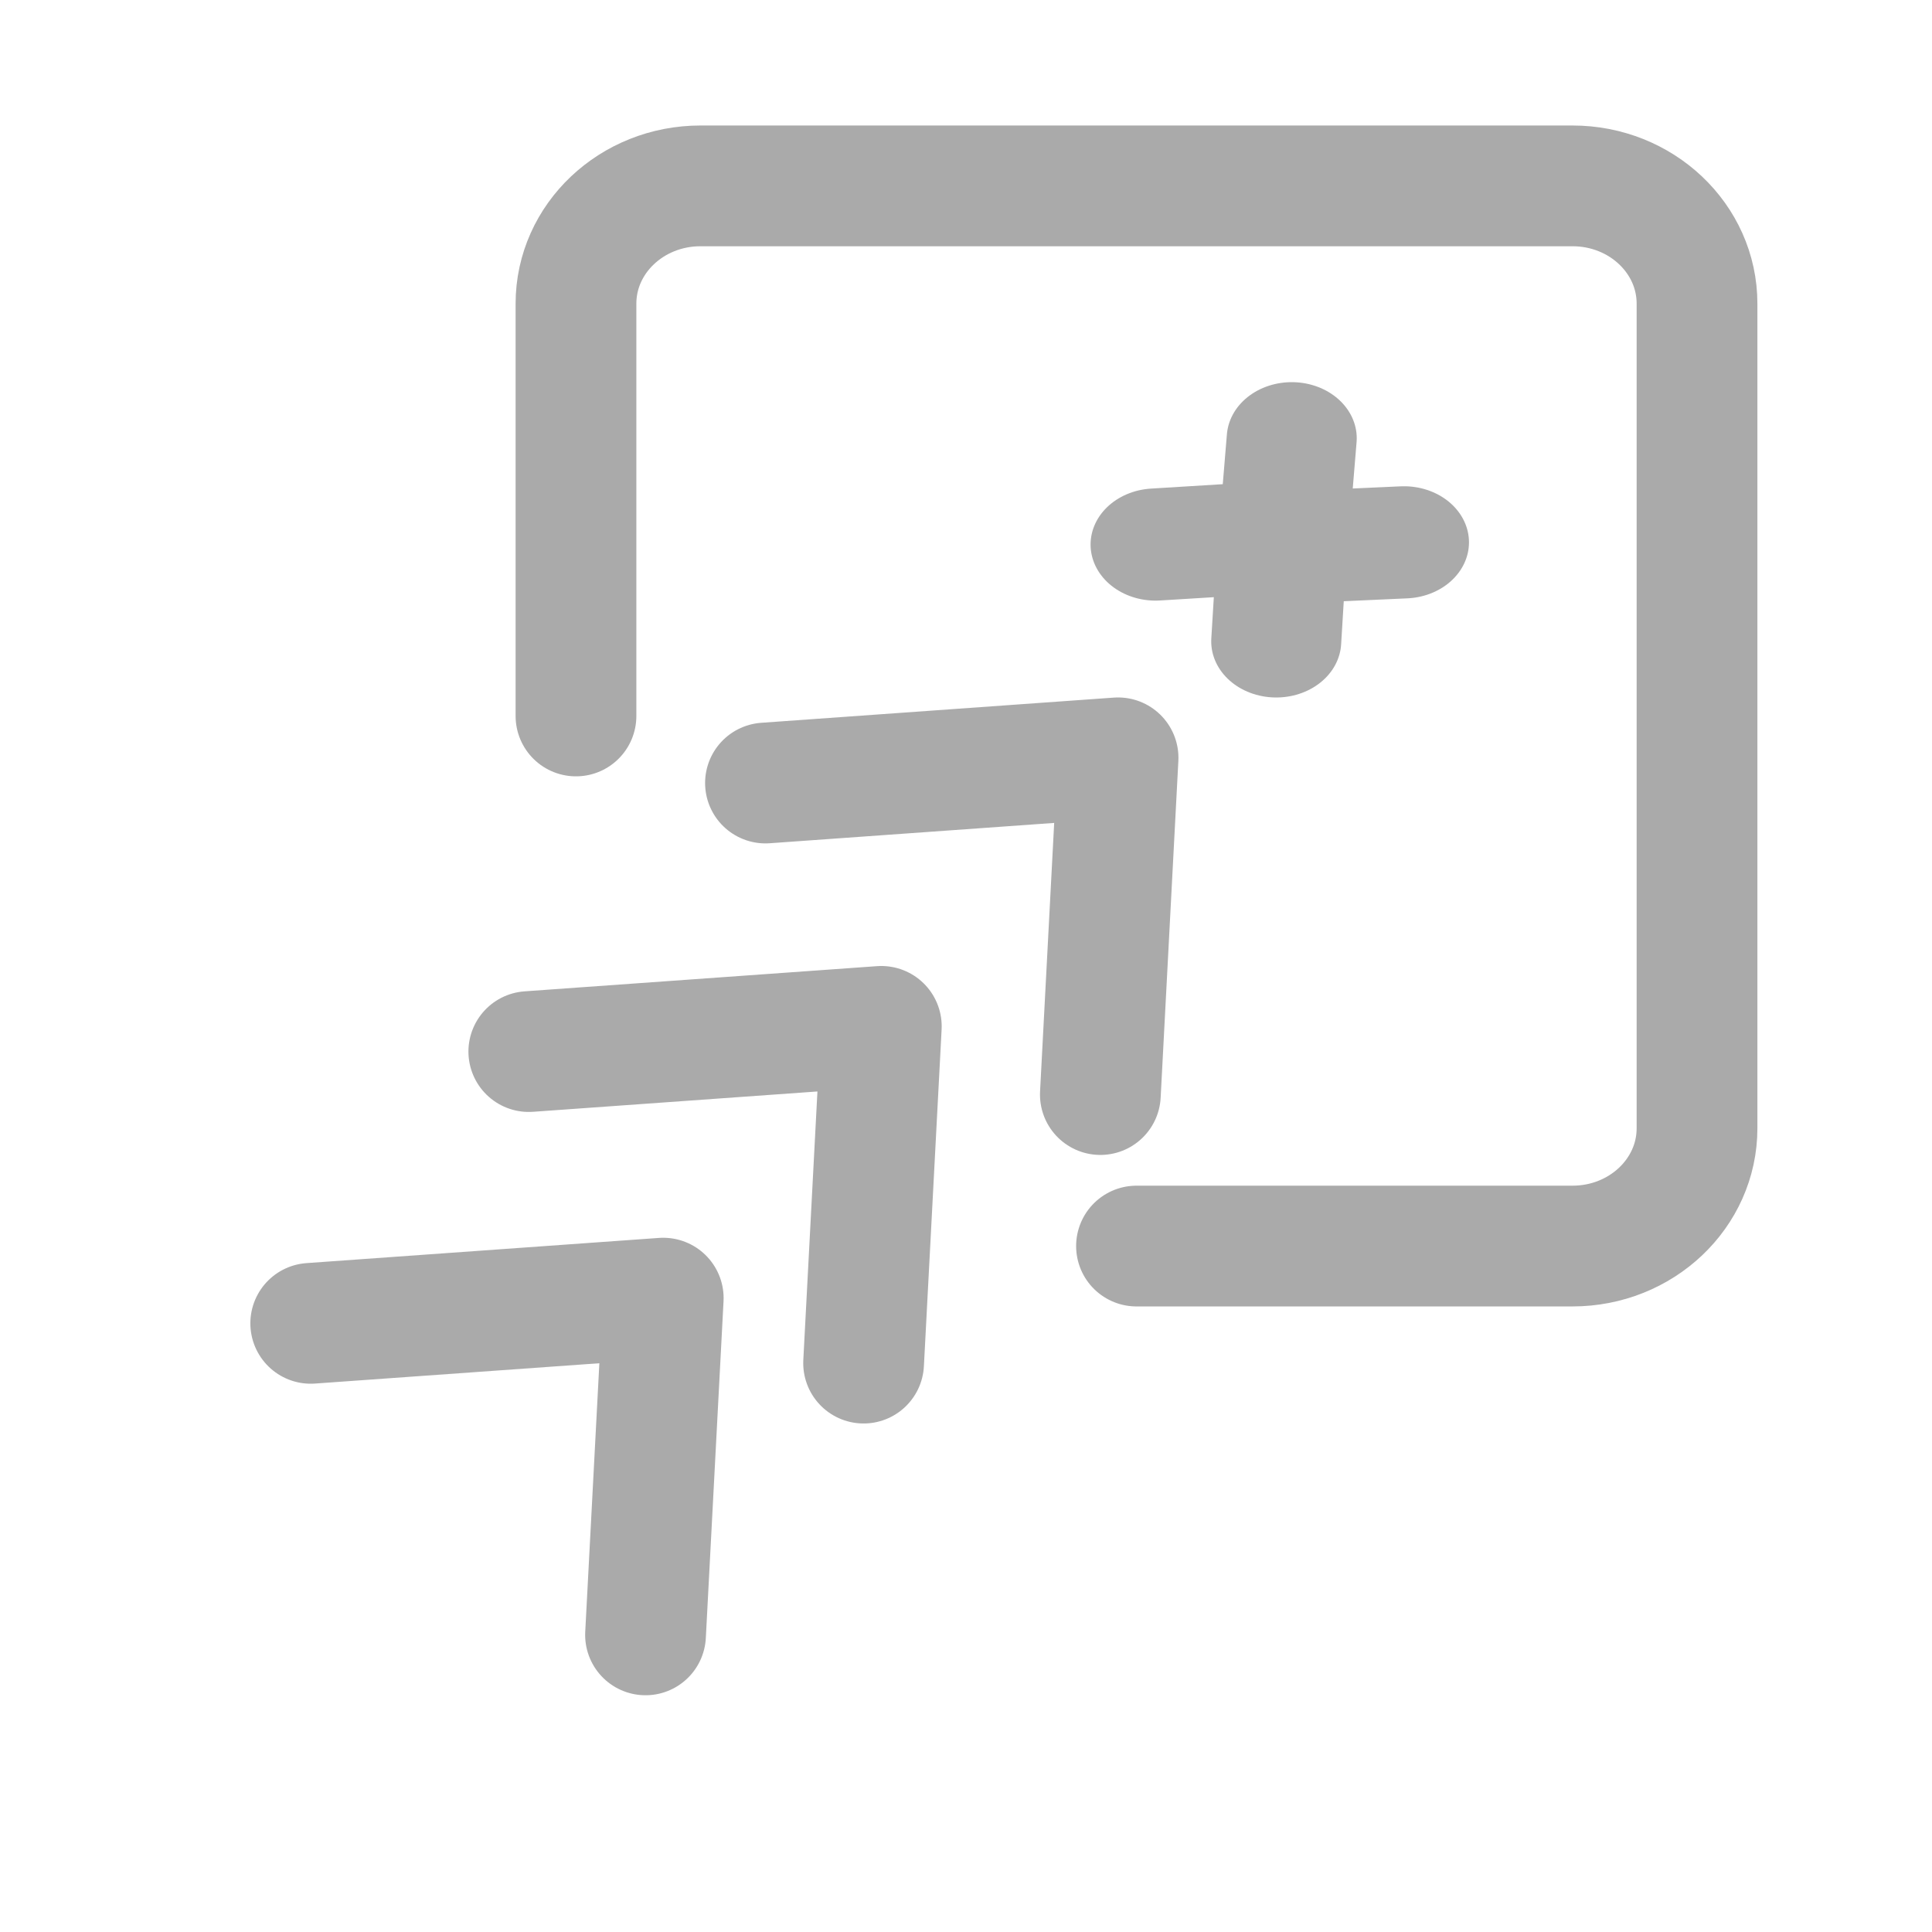
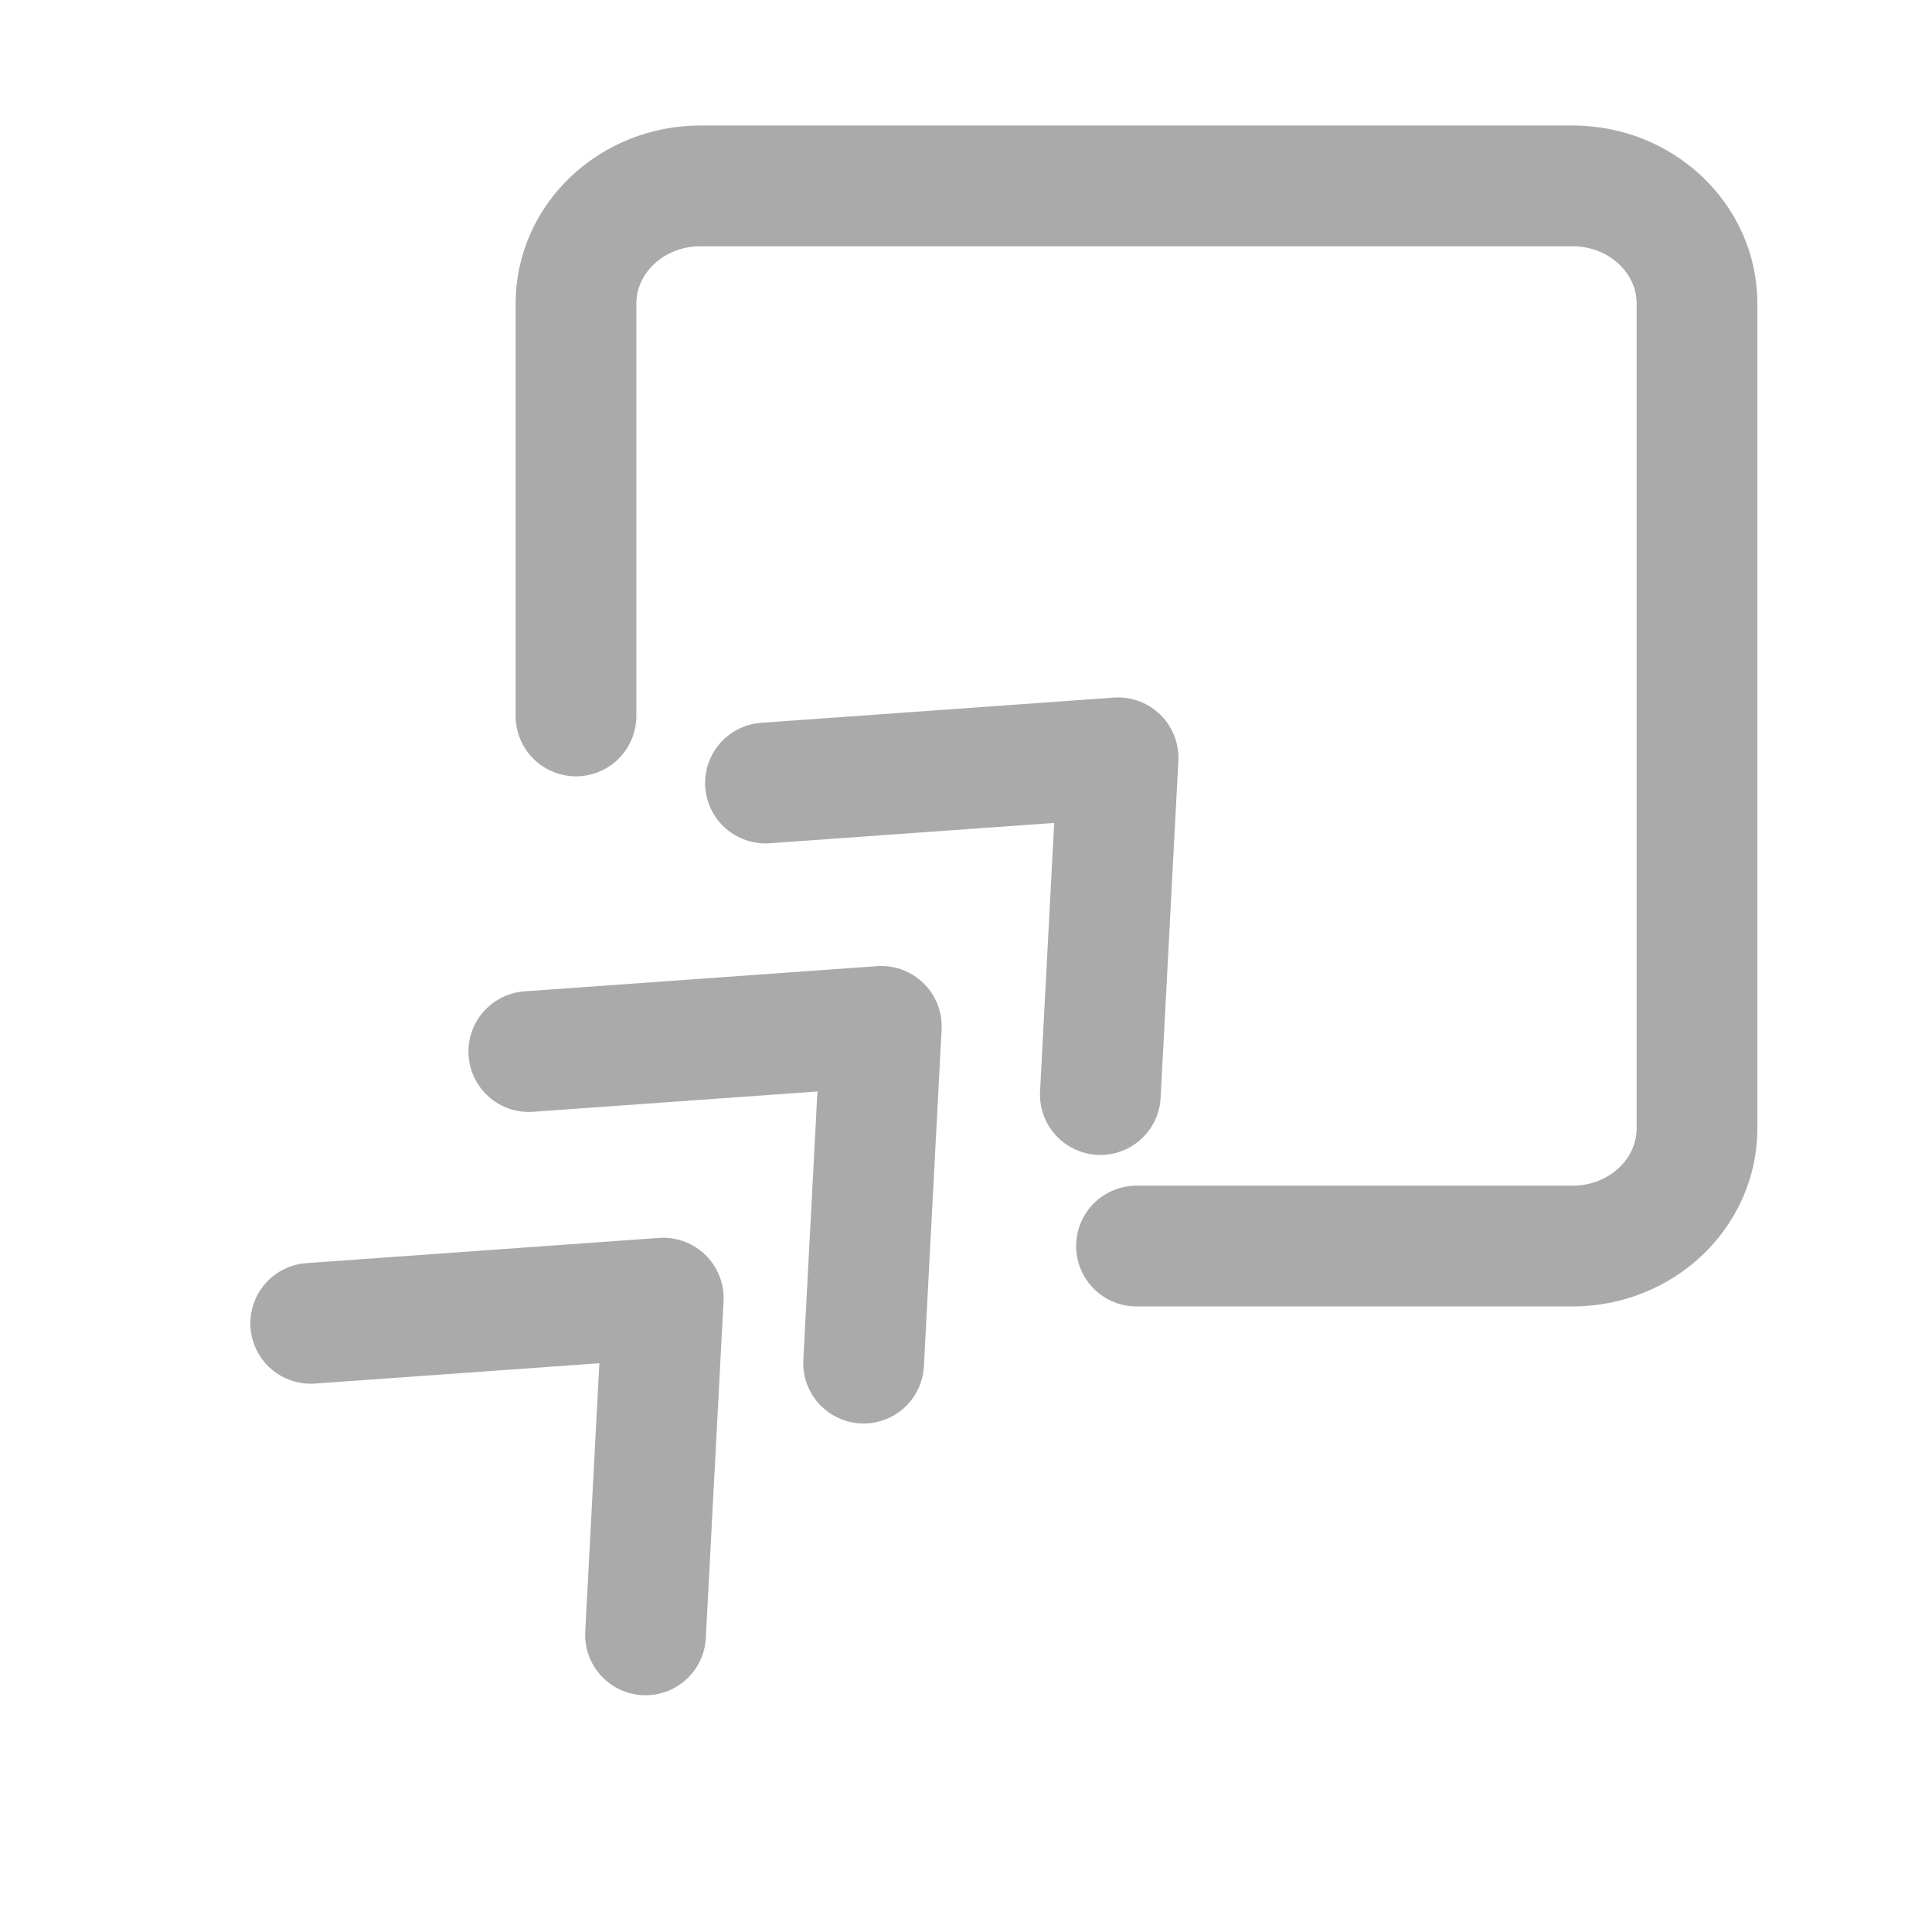
<svg xmlns="http://www.w3.org/2000/svg" width="20" height="20" viewBox="0 0 24 24" fill="none" stroke="#aaaaaa" stroke-width="1.5" stroke-linecap="round" stroke-linejoin="round" class="feather feather-edit" version="1.1" id="svg1473">
  <defs id="defs1477" />
  <path d="m 14.118,15.479 h 5.416 A 1.547,1.463 0 0 0 21.081,14.016 V 3.773 A 1.547,1.463 0 0 0 19.534,2.309 H 8.702 a 1.547,1.463 0 0 0 -1.547,1.463 v 5.122" id="path1469" style="stroke-width:1.5" />
  <path d="M 9.509,9.727 13.889,9.414 13.669,13.597" id="path1471" />
-   <g id="g1813" transform="matrix(0.3602996,0,0,0.3108637,10.23481,4.406546)" style="stroke-width:4.482">
-     <path d="M 11.435,7.585 15.815,7.273 15.595,11.456" id="path1471-7" style="stroke-width:4.482" />
-     <path d="M 16.13,3.337 15.817,7.717 20,7.497" id="path1471-7-5" style="stroke-width:4.482" />
-   </g>
  <path d="m 6.569,13.063 4.379,-0.313 -0.22,4.183" id="path1471-3" />
  <path d="m 3.86,16.439 4.379,-0.313 -0.22,4.183" id="path1471-3-6" />
</svg>
